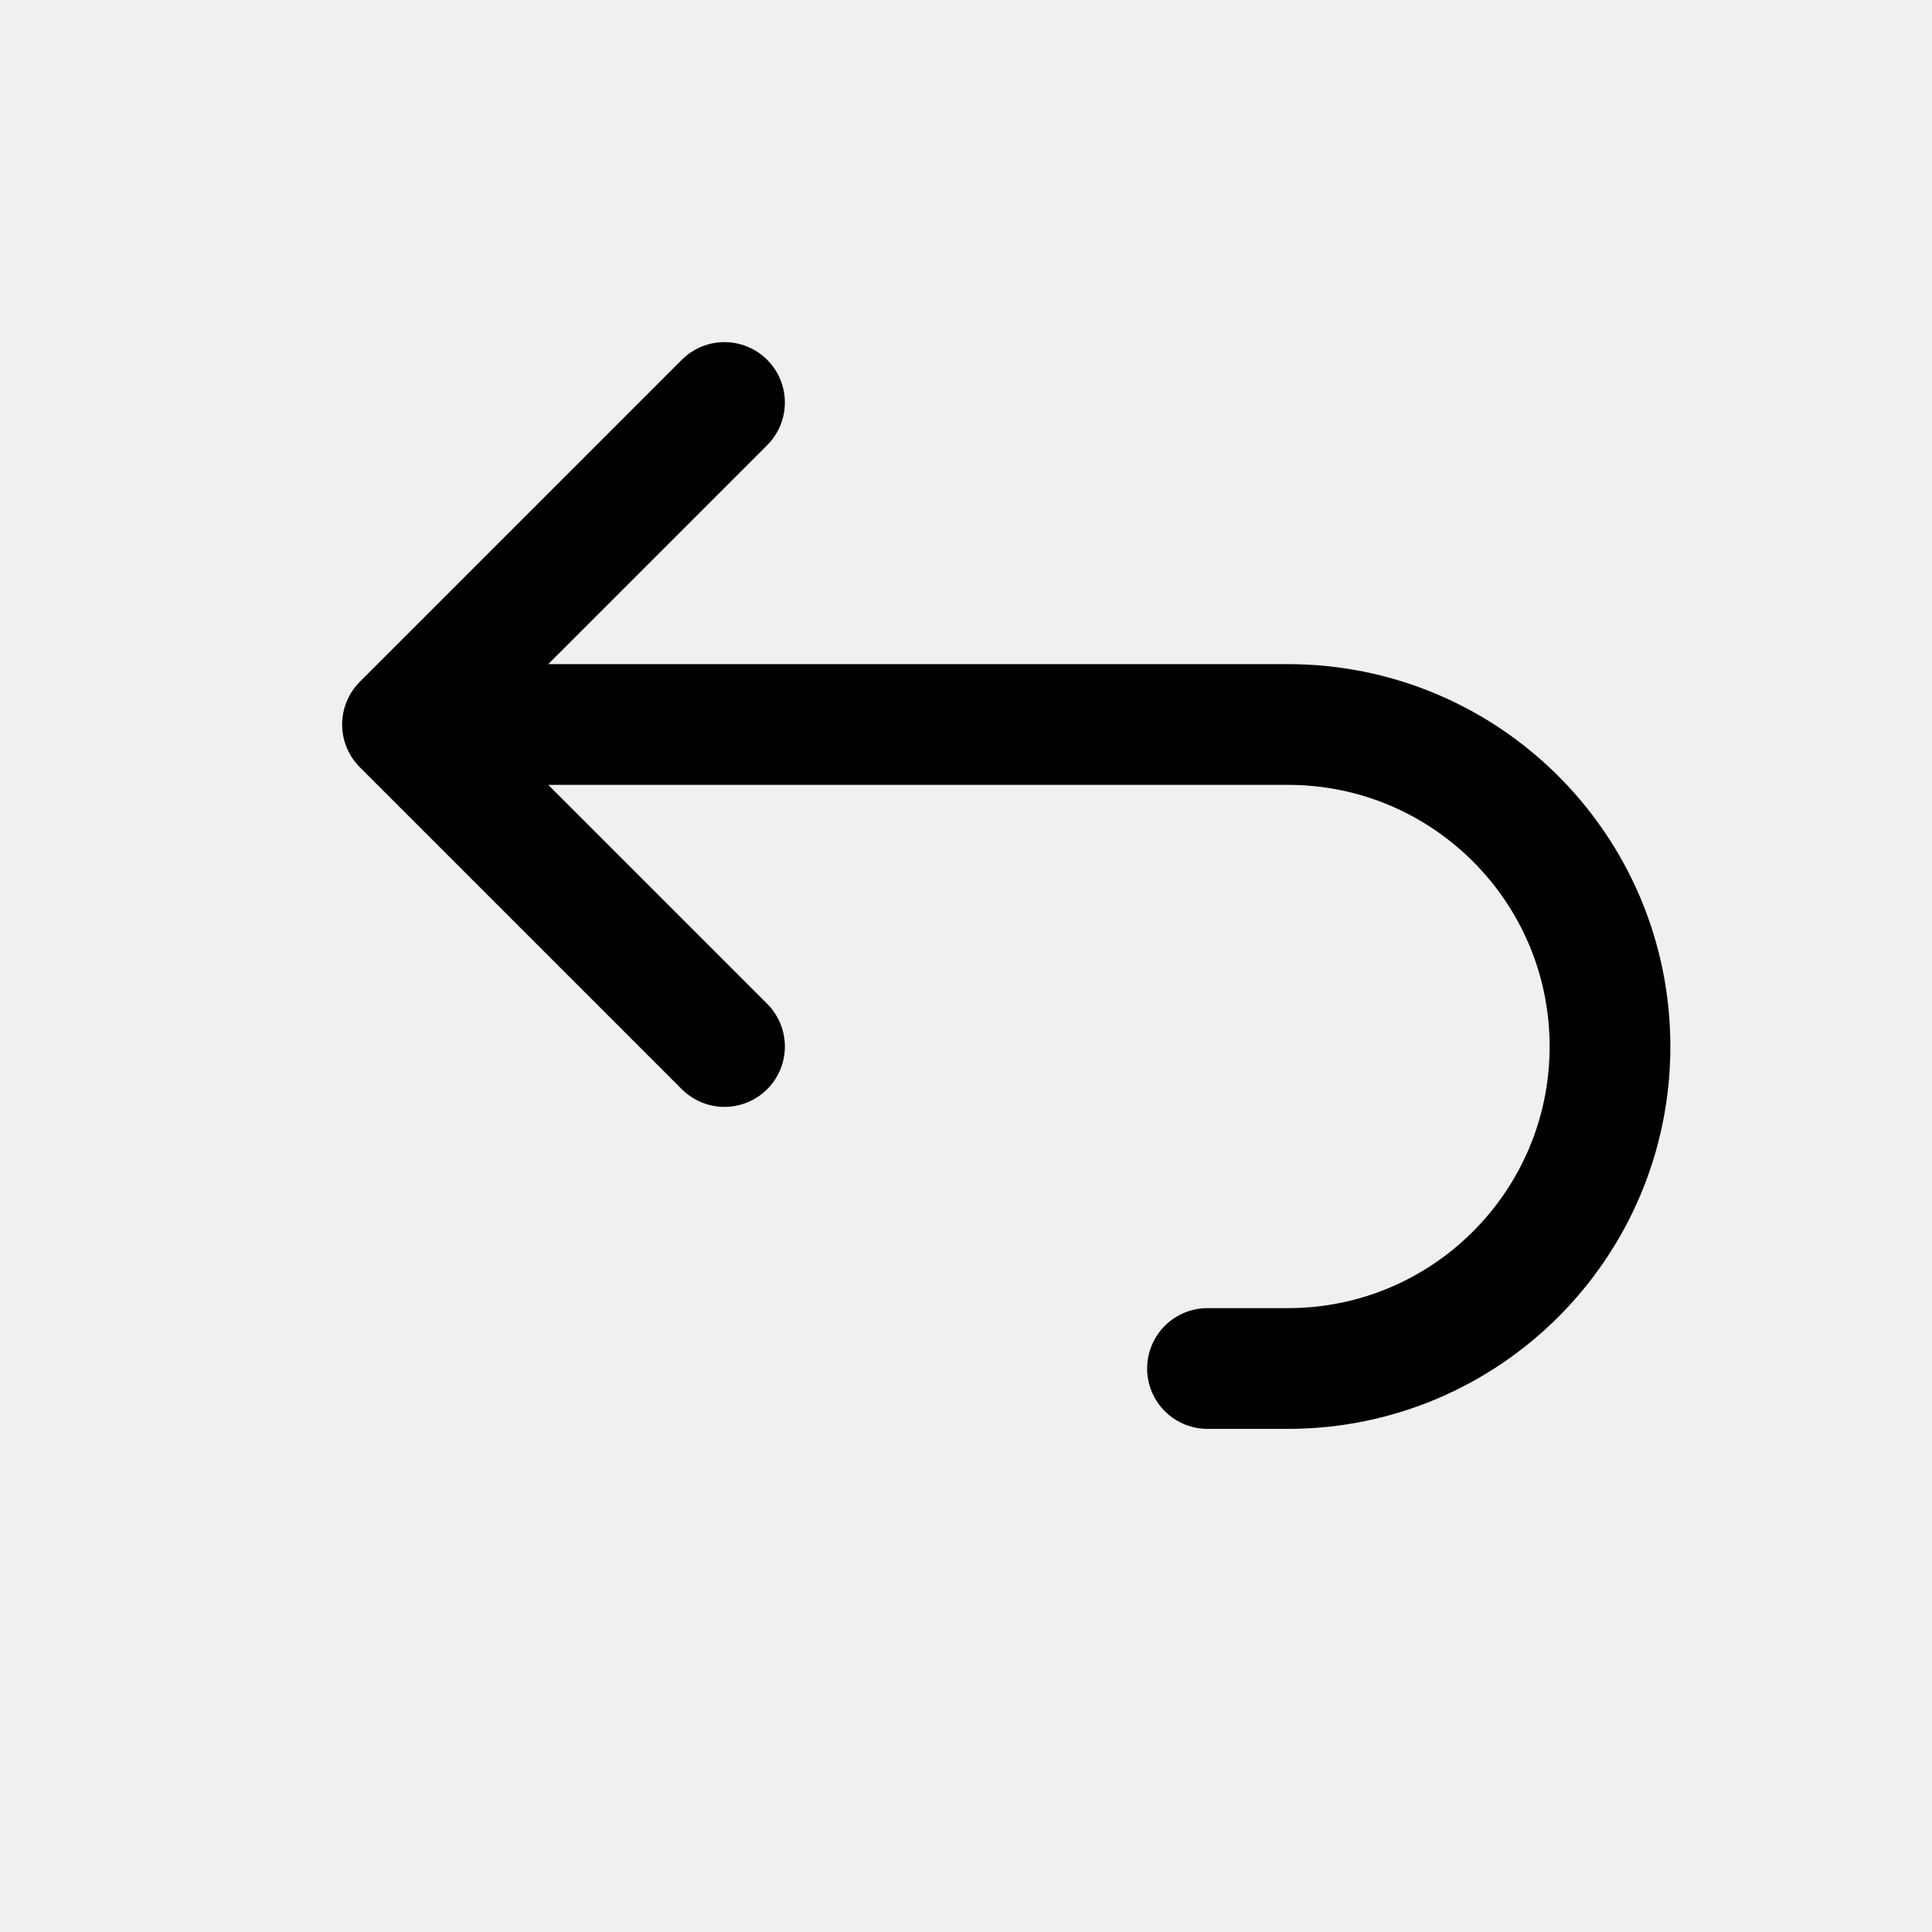
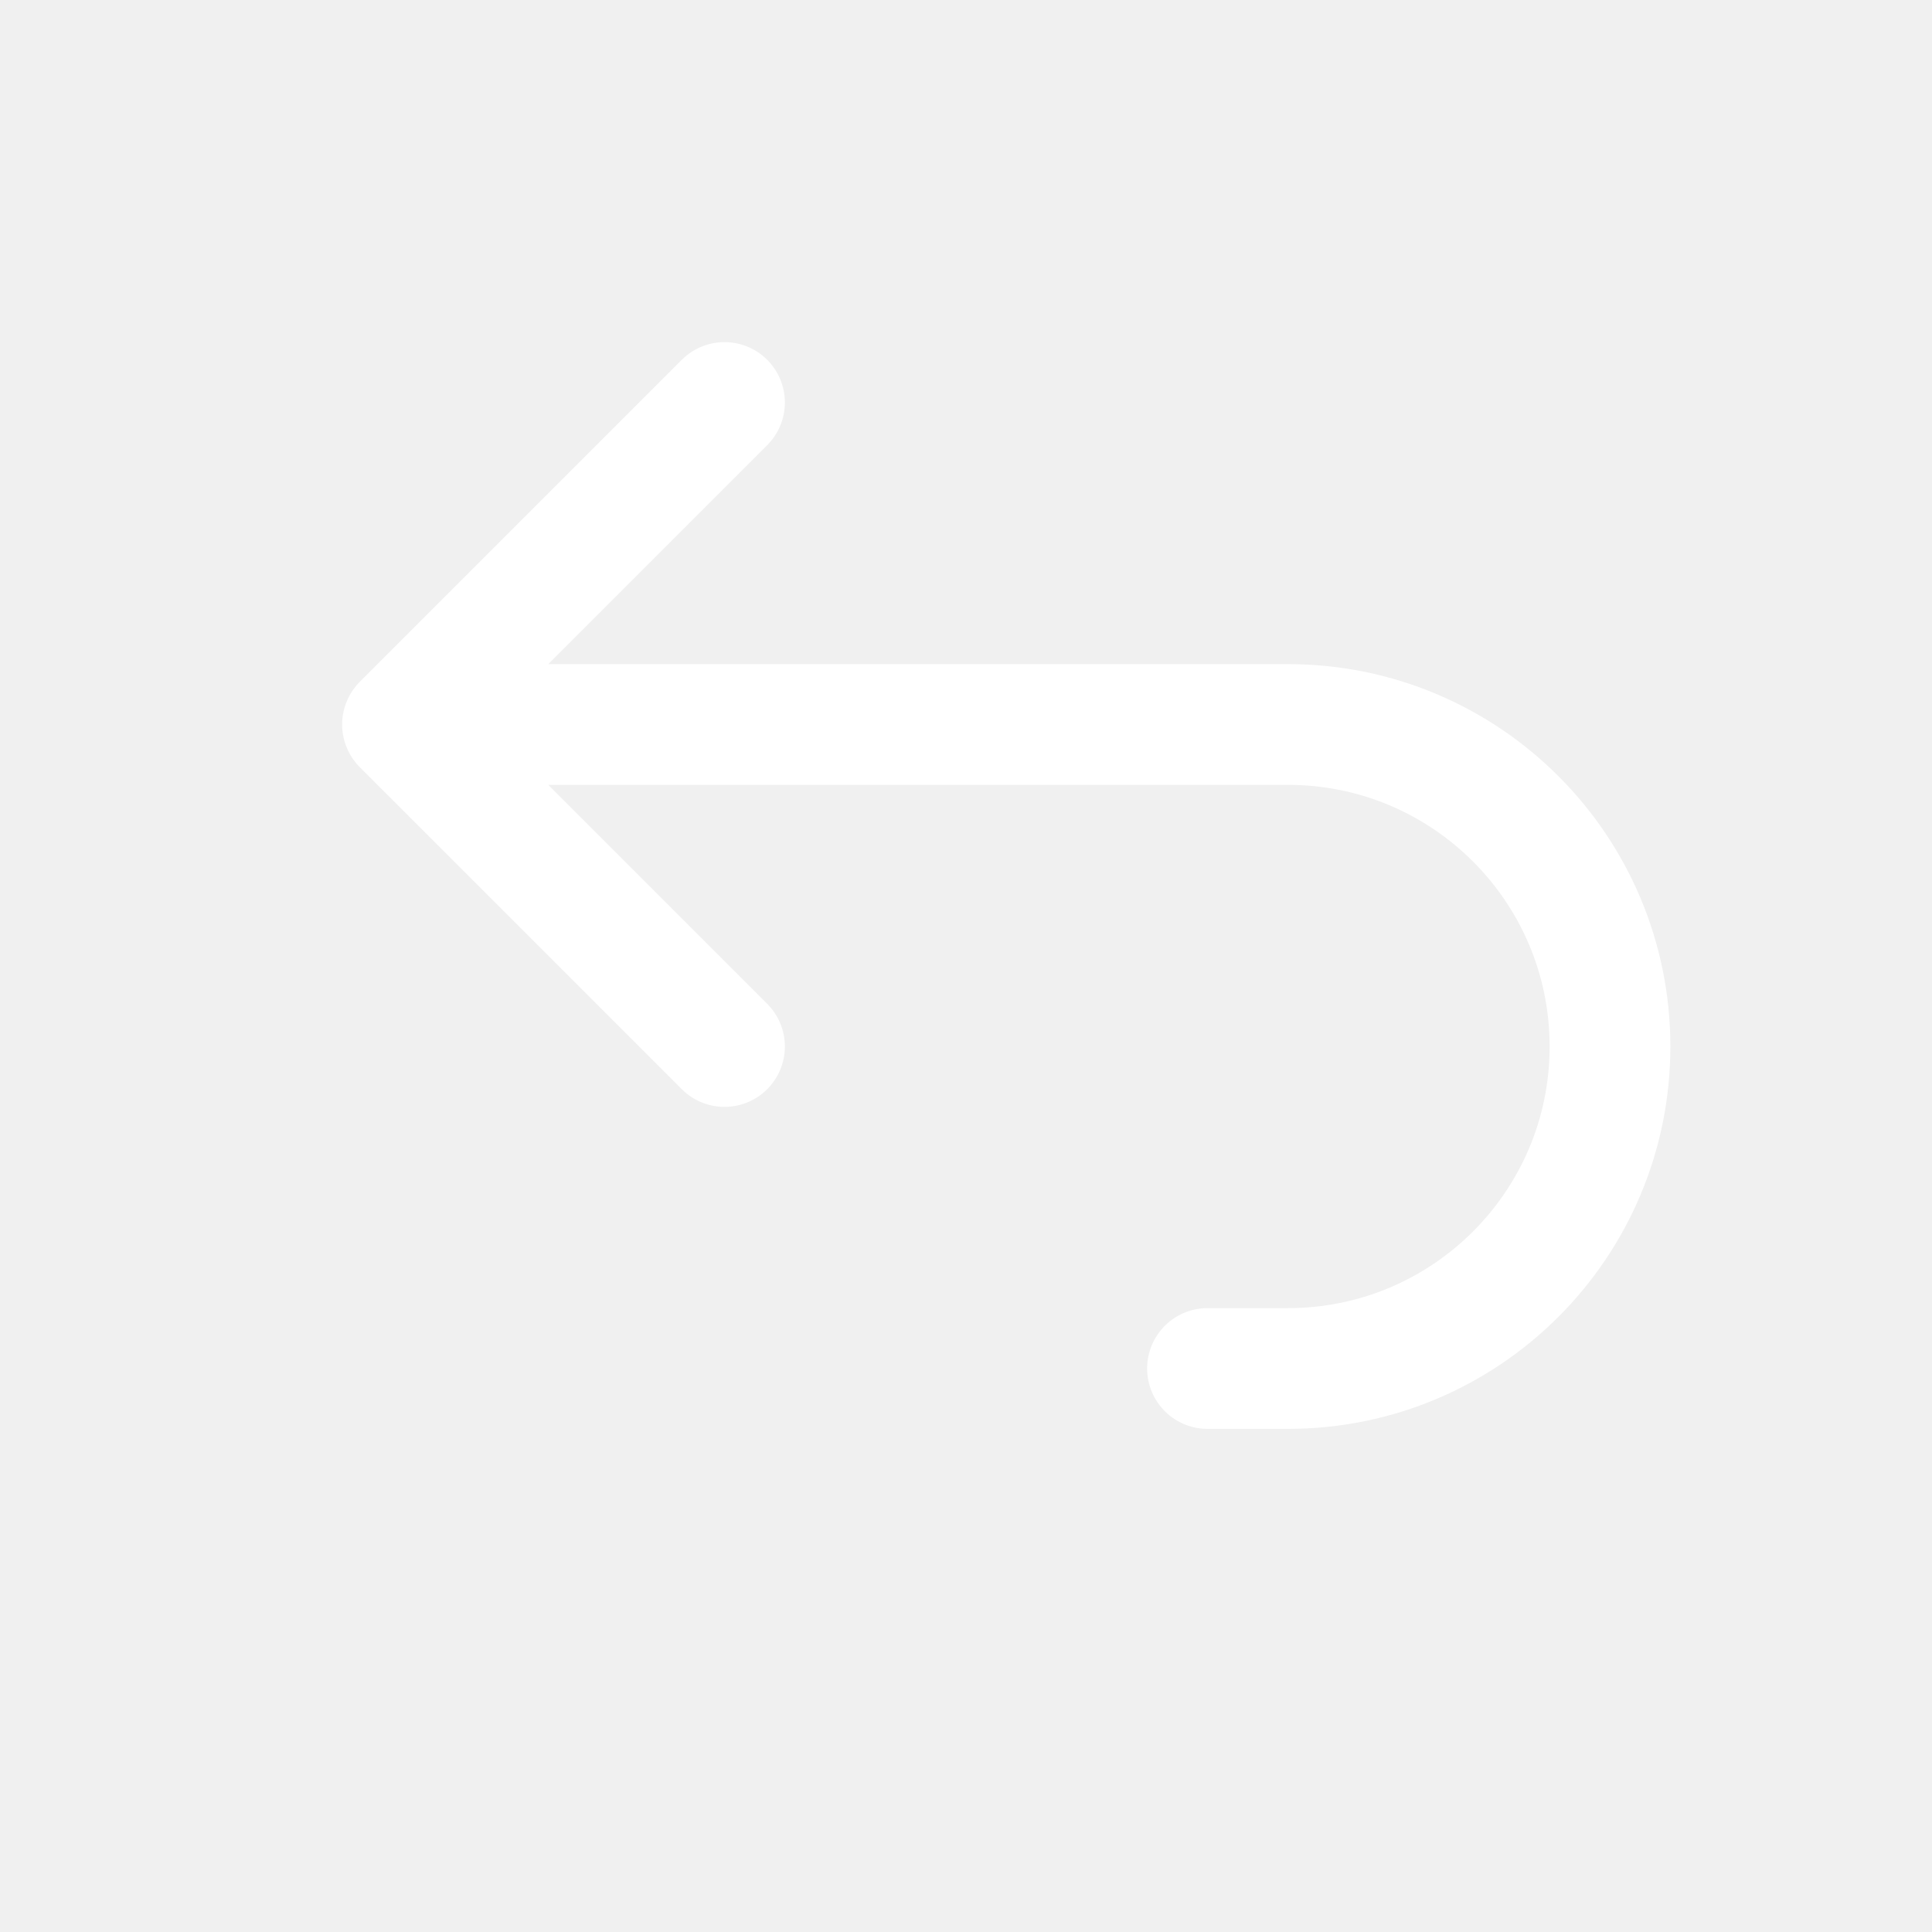
- <svg xmlns="http://www.w3.org/2000/svg" class="icon icon-tabler icon-tabler-arrow-back-up" width="84" height="84" viewBox="0 0 24 24" stroke-width="1.5" stroke="#000000" fill="none" stroke-linecap="round" stroke-linejoin="round">
-   <style>svg{stroke:currentColor;}</style>
+ <svg xmlns="http://www.w3.org/2000/svg" class="icon icon-tabler icon-tabler-arrow-back-up" width="84" height="84" viewBox="0 0 24 24" stroke-width="1.5" stroke="#ffffff" fill="none" stroke-linecap="round" stroke-linejoin="round">
  <path stroke="none" d="M0 0h24v24H0z" fill="none" />
  <path d="M9 13l-4 -4l4 -4m-4 4h11a4 4 0 0 1 0 8h-1" />
</svg>
